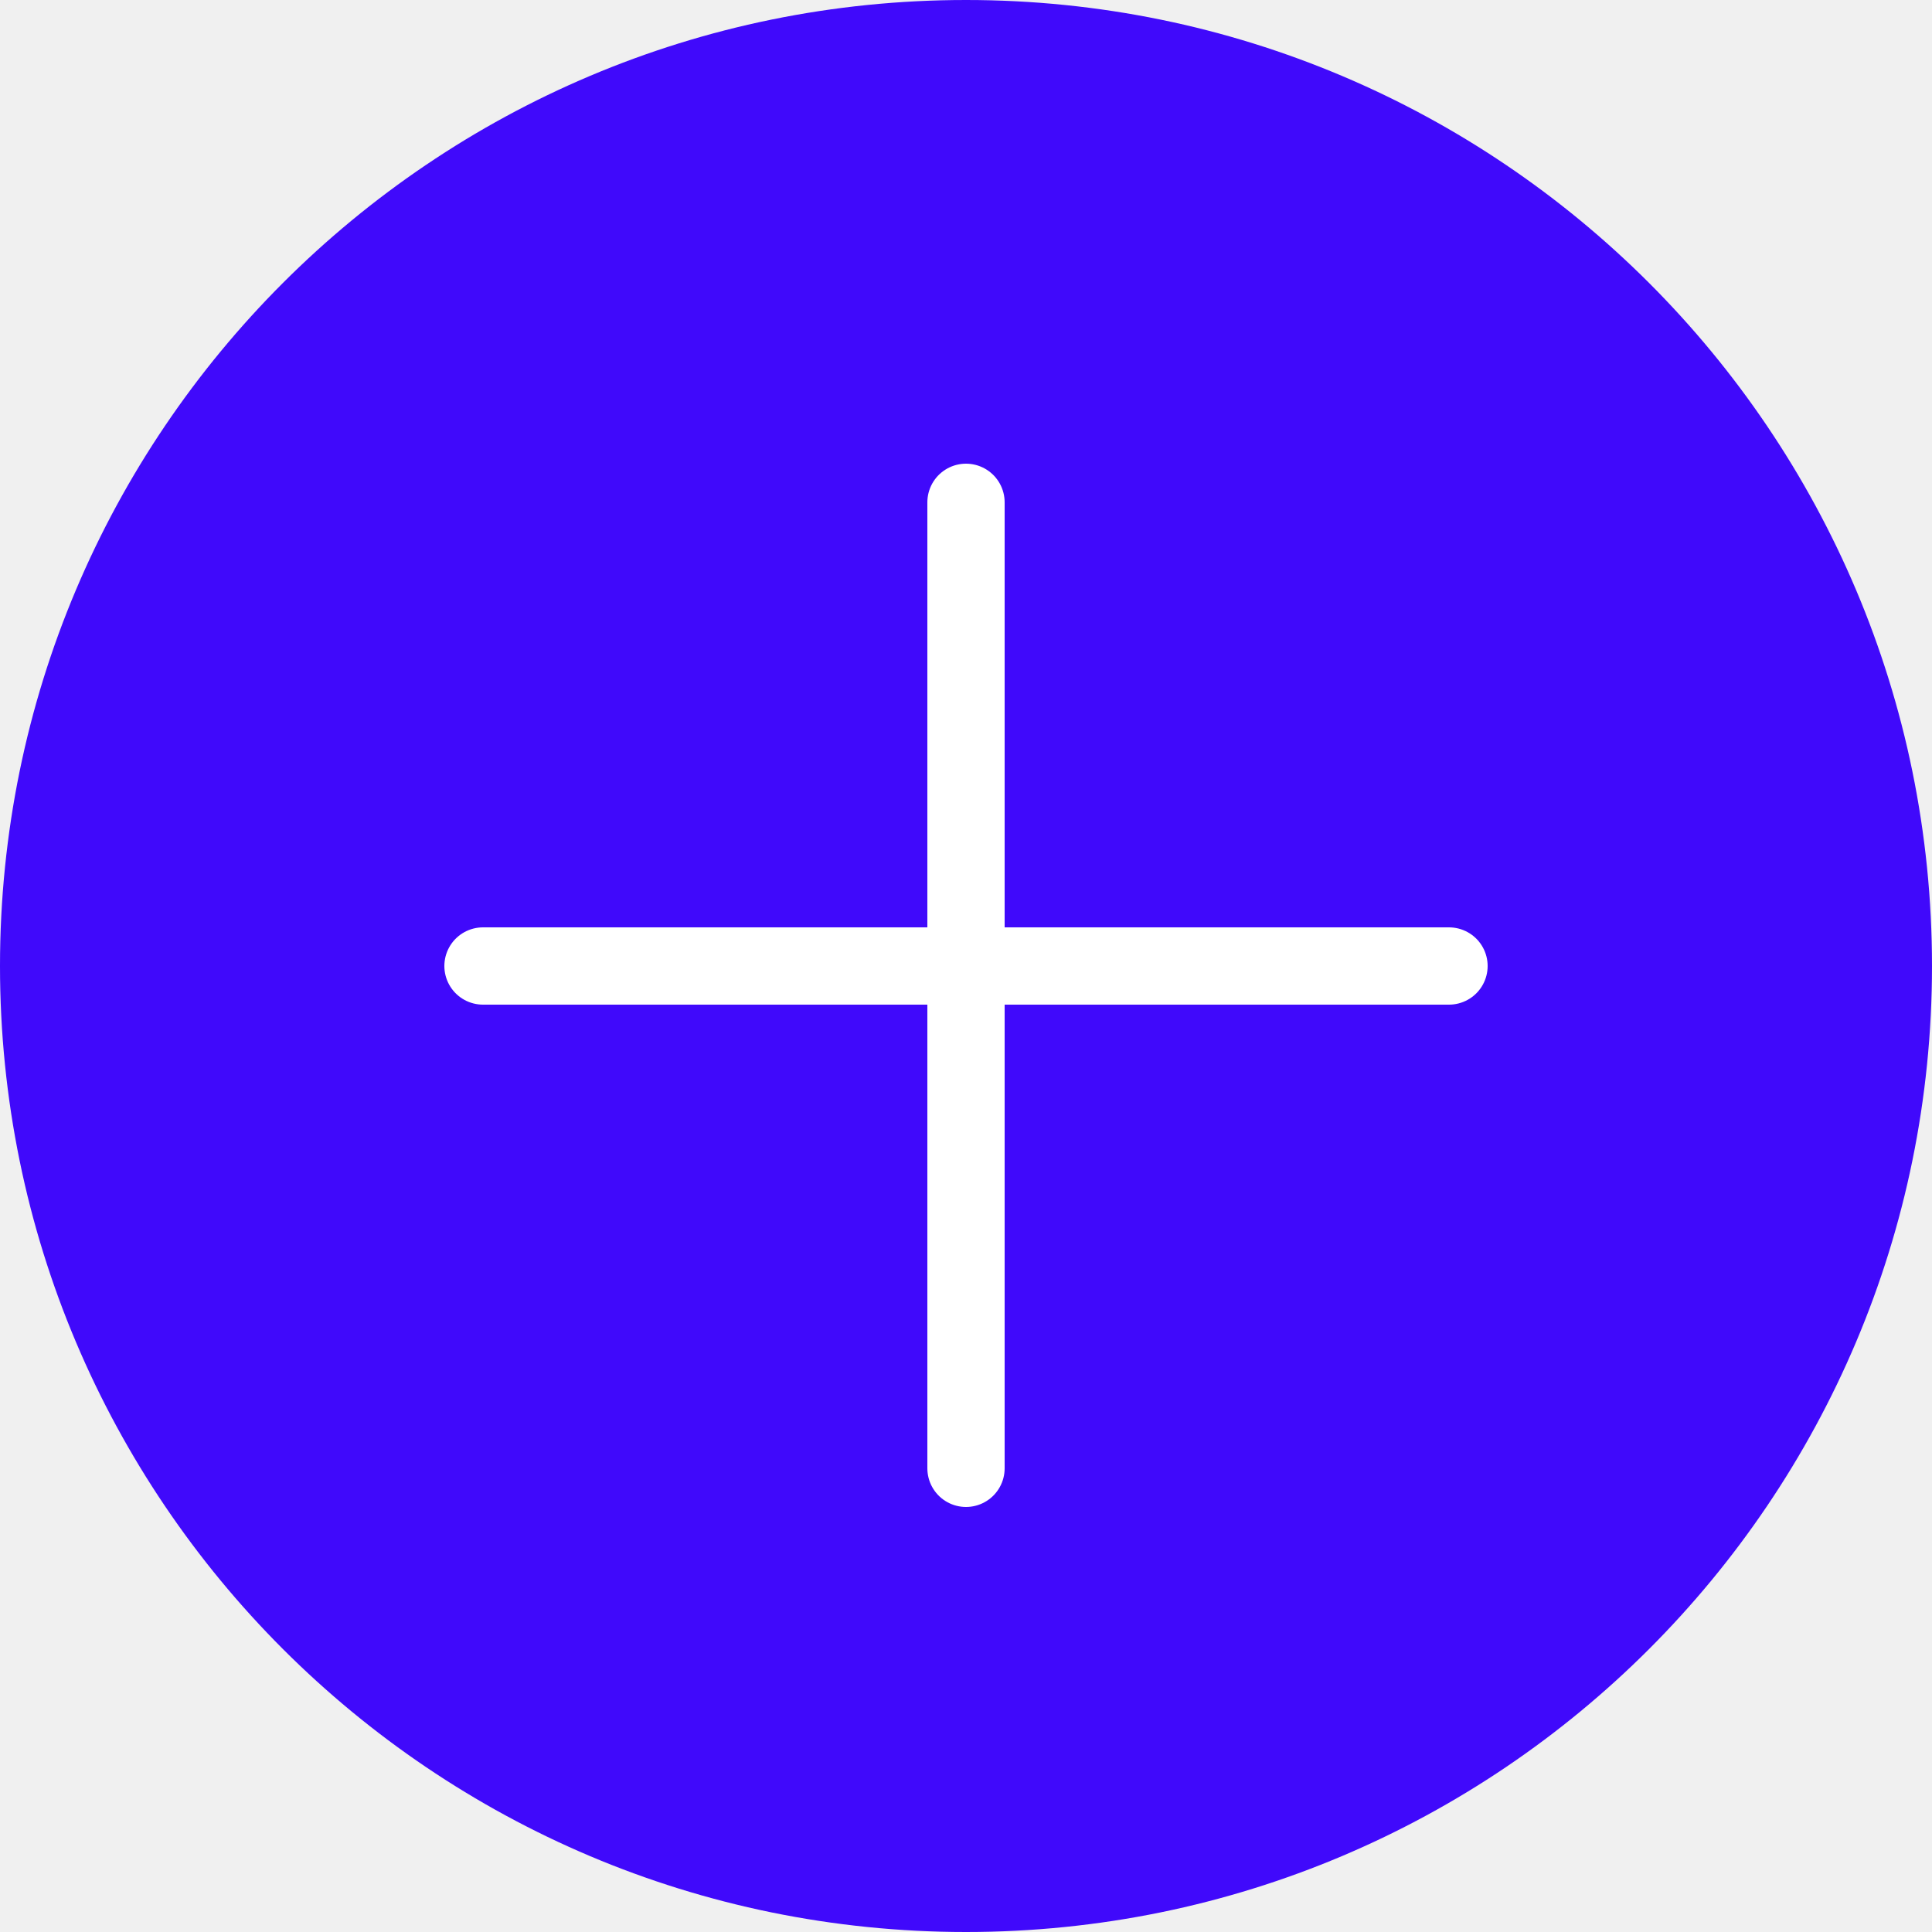
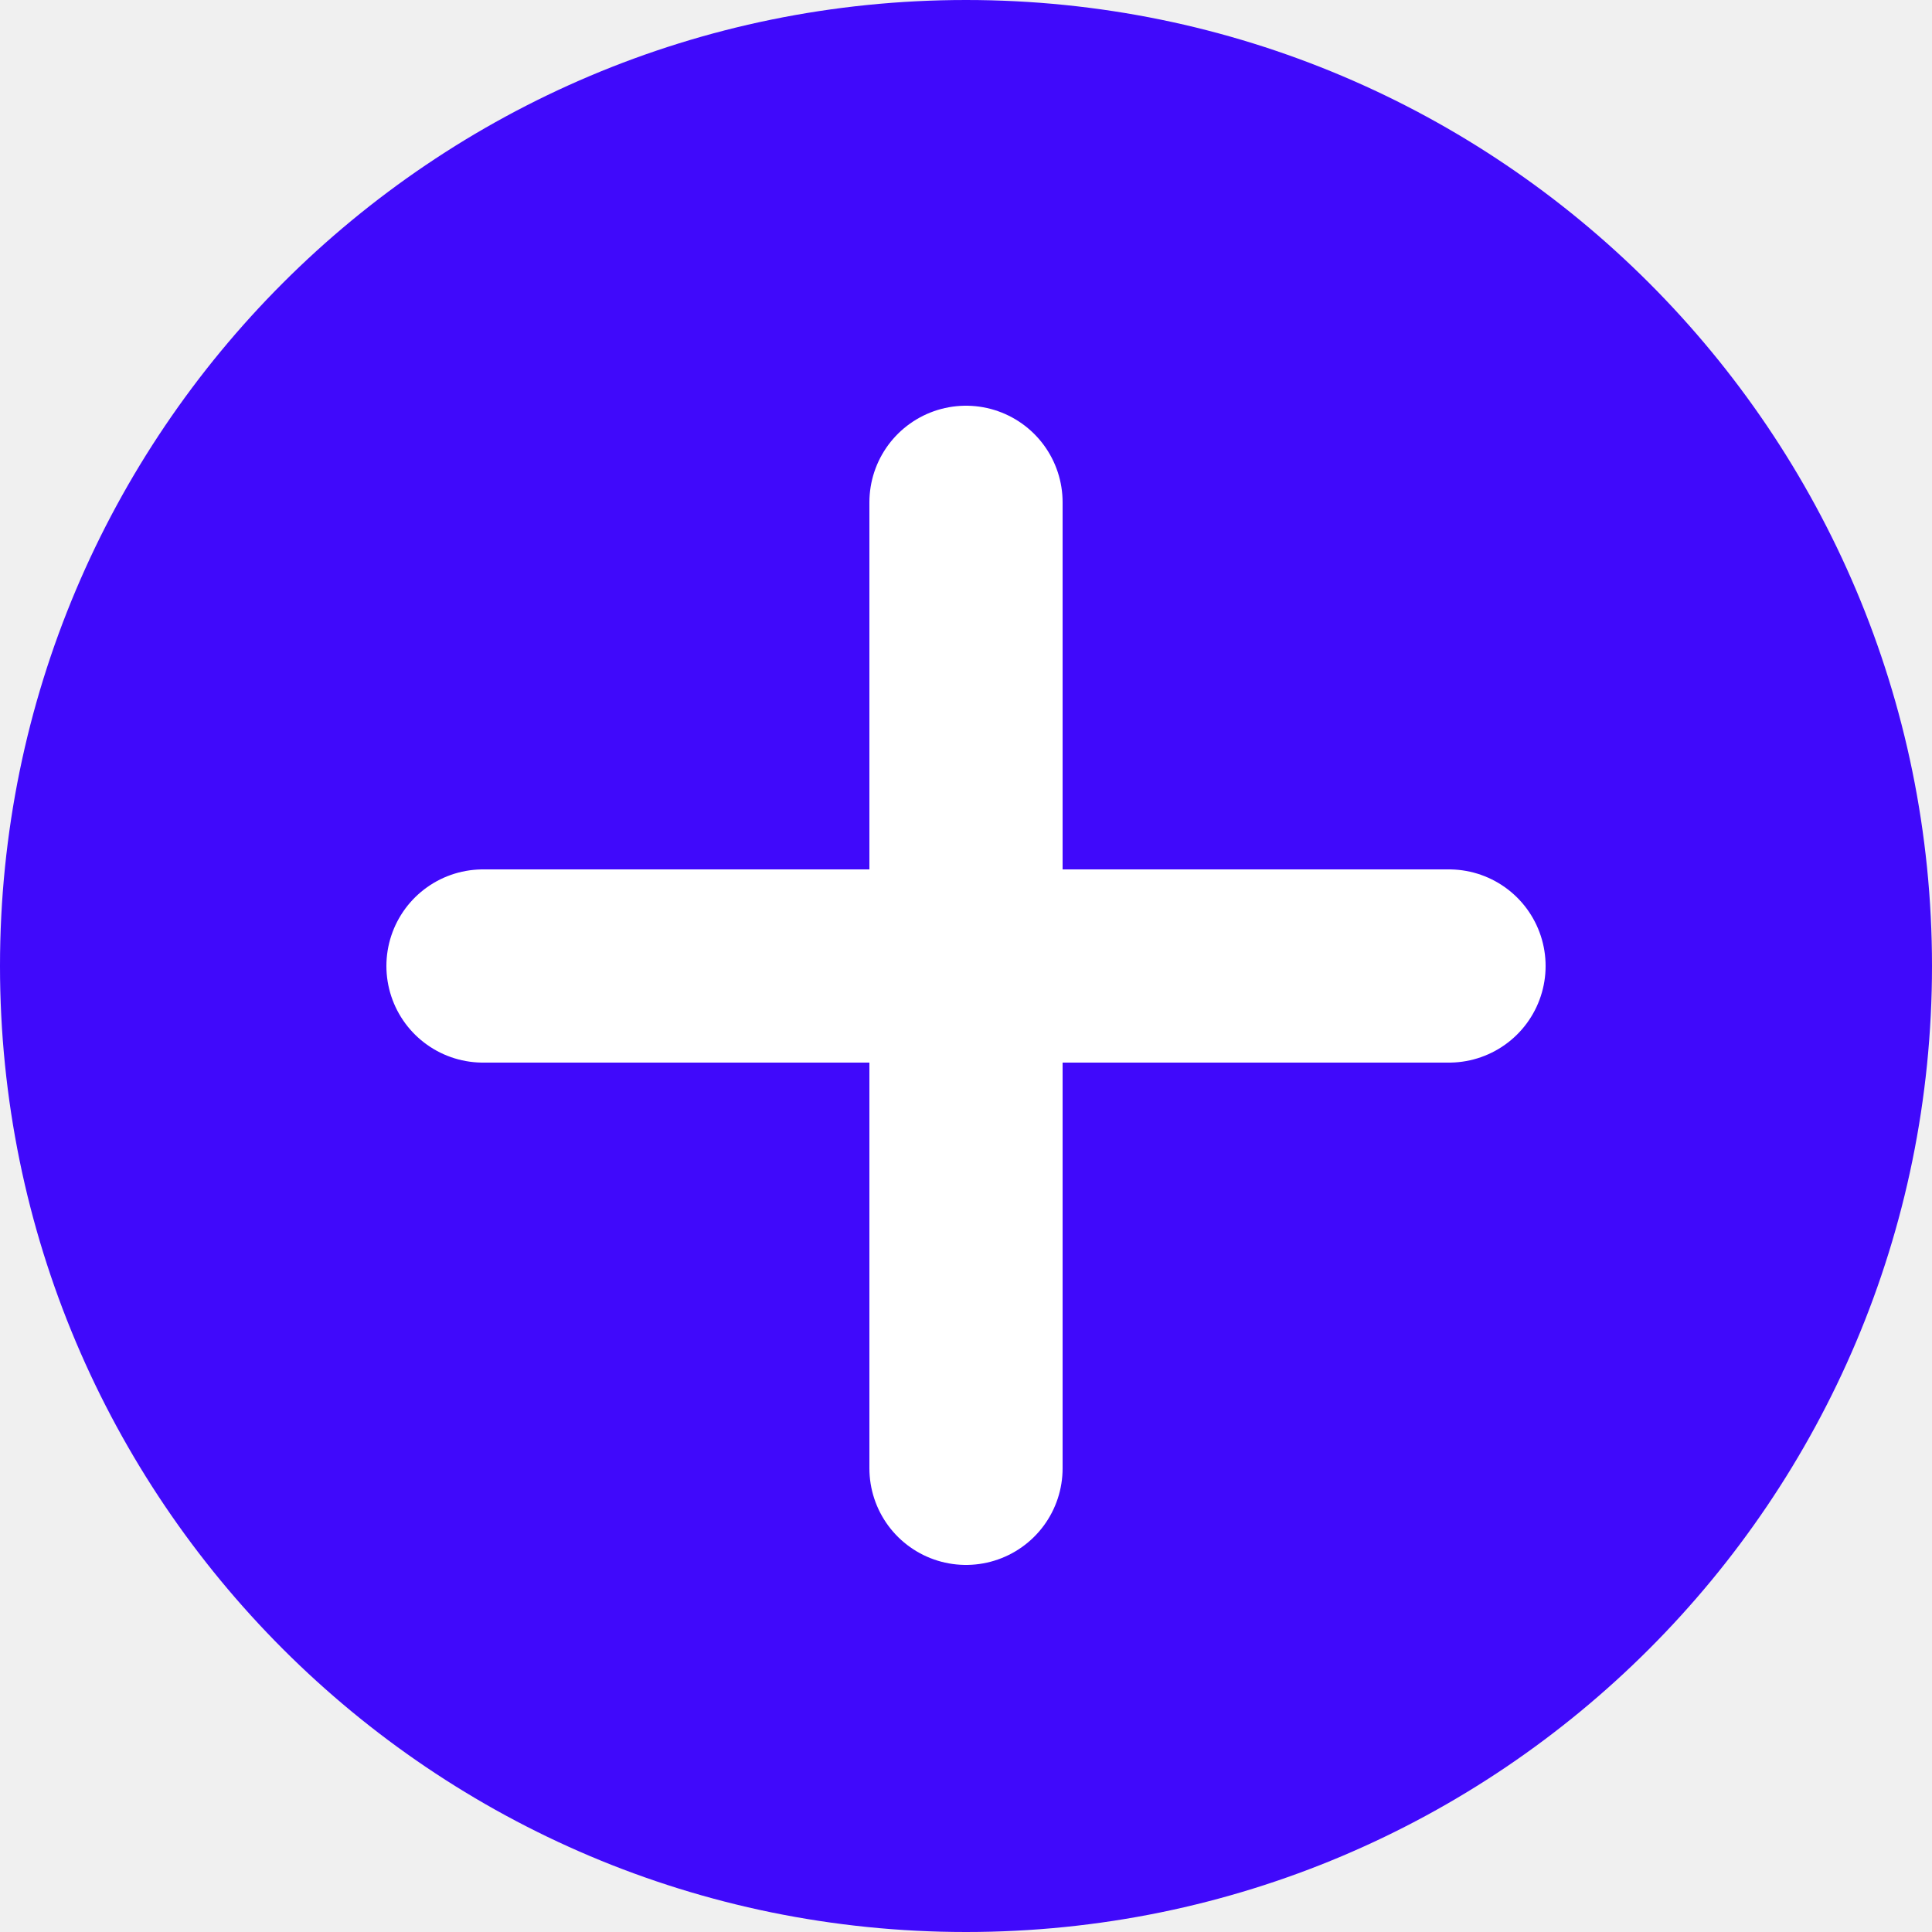
<svg xmlns="http://www.w3.org/2000/svg" version="1.1" id="Capa_1" x="0px" y="0px" viewBox="0 0 50 50" style="enable-background:new 0 0 50 50;" xml:space="preserve">
  <circle style="fill:#4009fb;" cx="25" cy="25" r="25" />
-   <line style="fill:none;stroke:#FFFFFF;stroke-width:2;stroke-linecap:round;stroke-linejoin:round;stroke-miterlimit:10;" x1="25" y1="13" x2="25" y2="38" />
-   <line style="fill:none;stroke:#FFFFFF;stroke-width:2;stroke-linecap:round;stroke-linejoin:round;stroke-miterlimit:10;" x1="37.5" y1="25" x2="12.5" y2="25" />
+   <line style="fill:none;stroke:#FFFFFF;stroke-width:5;stroke-linecap:round;stroke-linejoin:round;stroke-miterlimit:10;" x1="25" y1="13" x2="25" y2="38" />
+   <line style="fill:none;stroke:#FFFFFF;stroke-width:5;stroke-linecap:round;stroke-linejoin:round;stroke-miterlimit:10;" x1="37.5" y1="25" x2="12.5" y2="25" />
  <g>
</g>
  <g>
</g>
  <g>
</g>
  <g>
</g>
  <g>
</g>
  <g>
</g>
  <g>
</g>
  <g>
</g>
  <g>
</g>
  <g>
</g>
  <g>
</g>
  <g>
</g>
  <g>
</g>
  <g>
</g>
  <g>
</g>
</svg>
